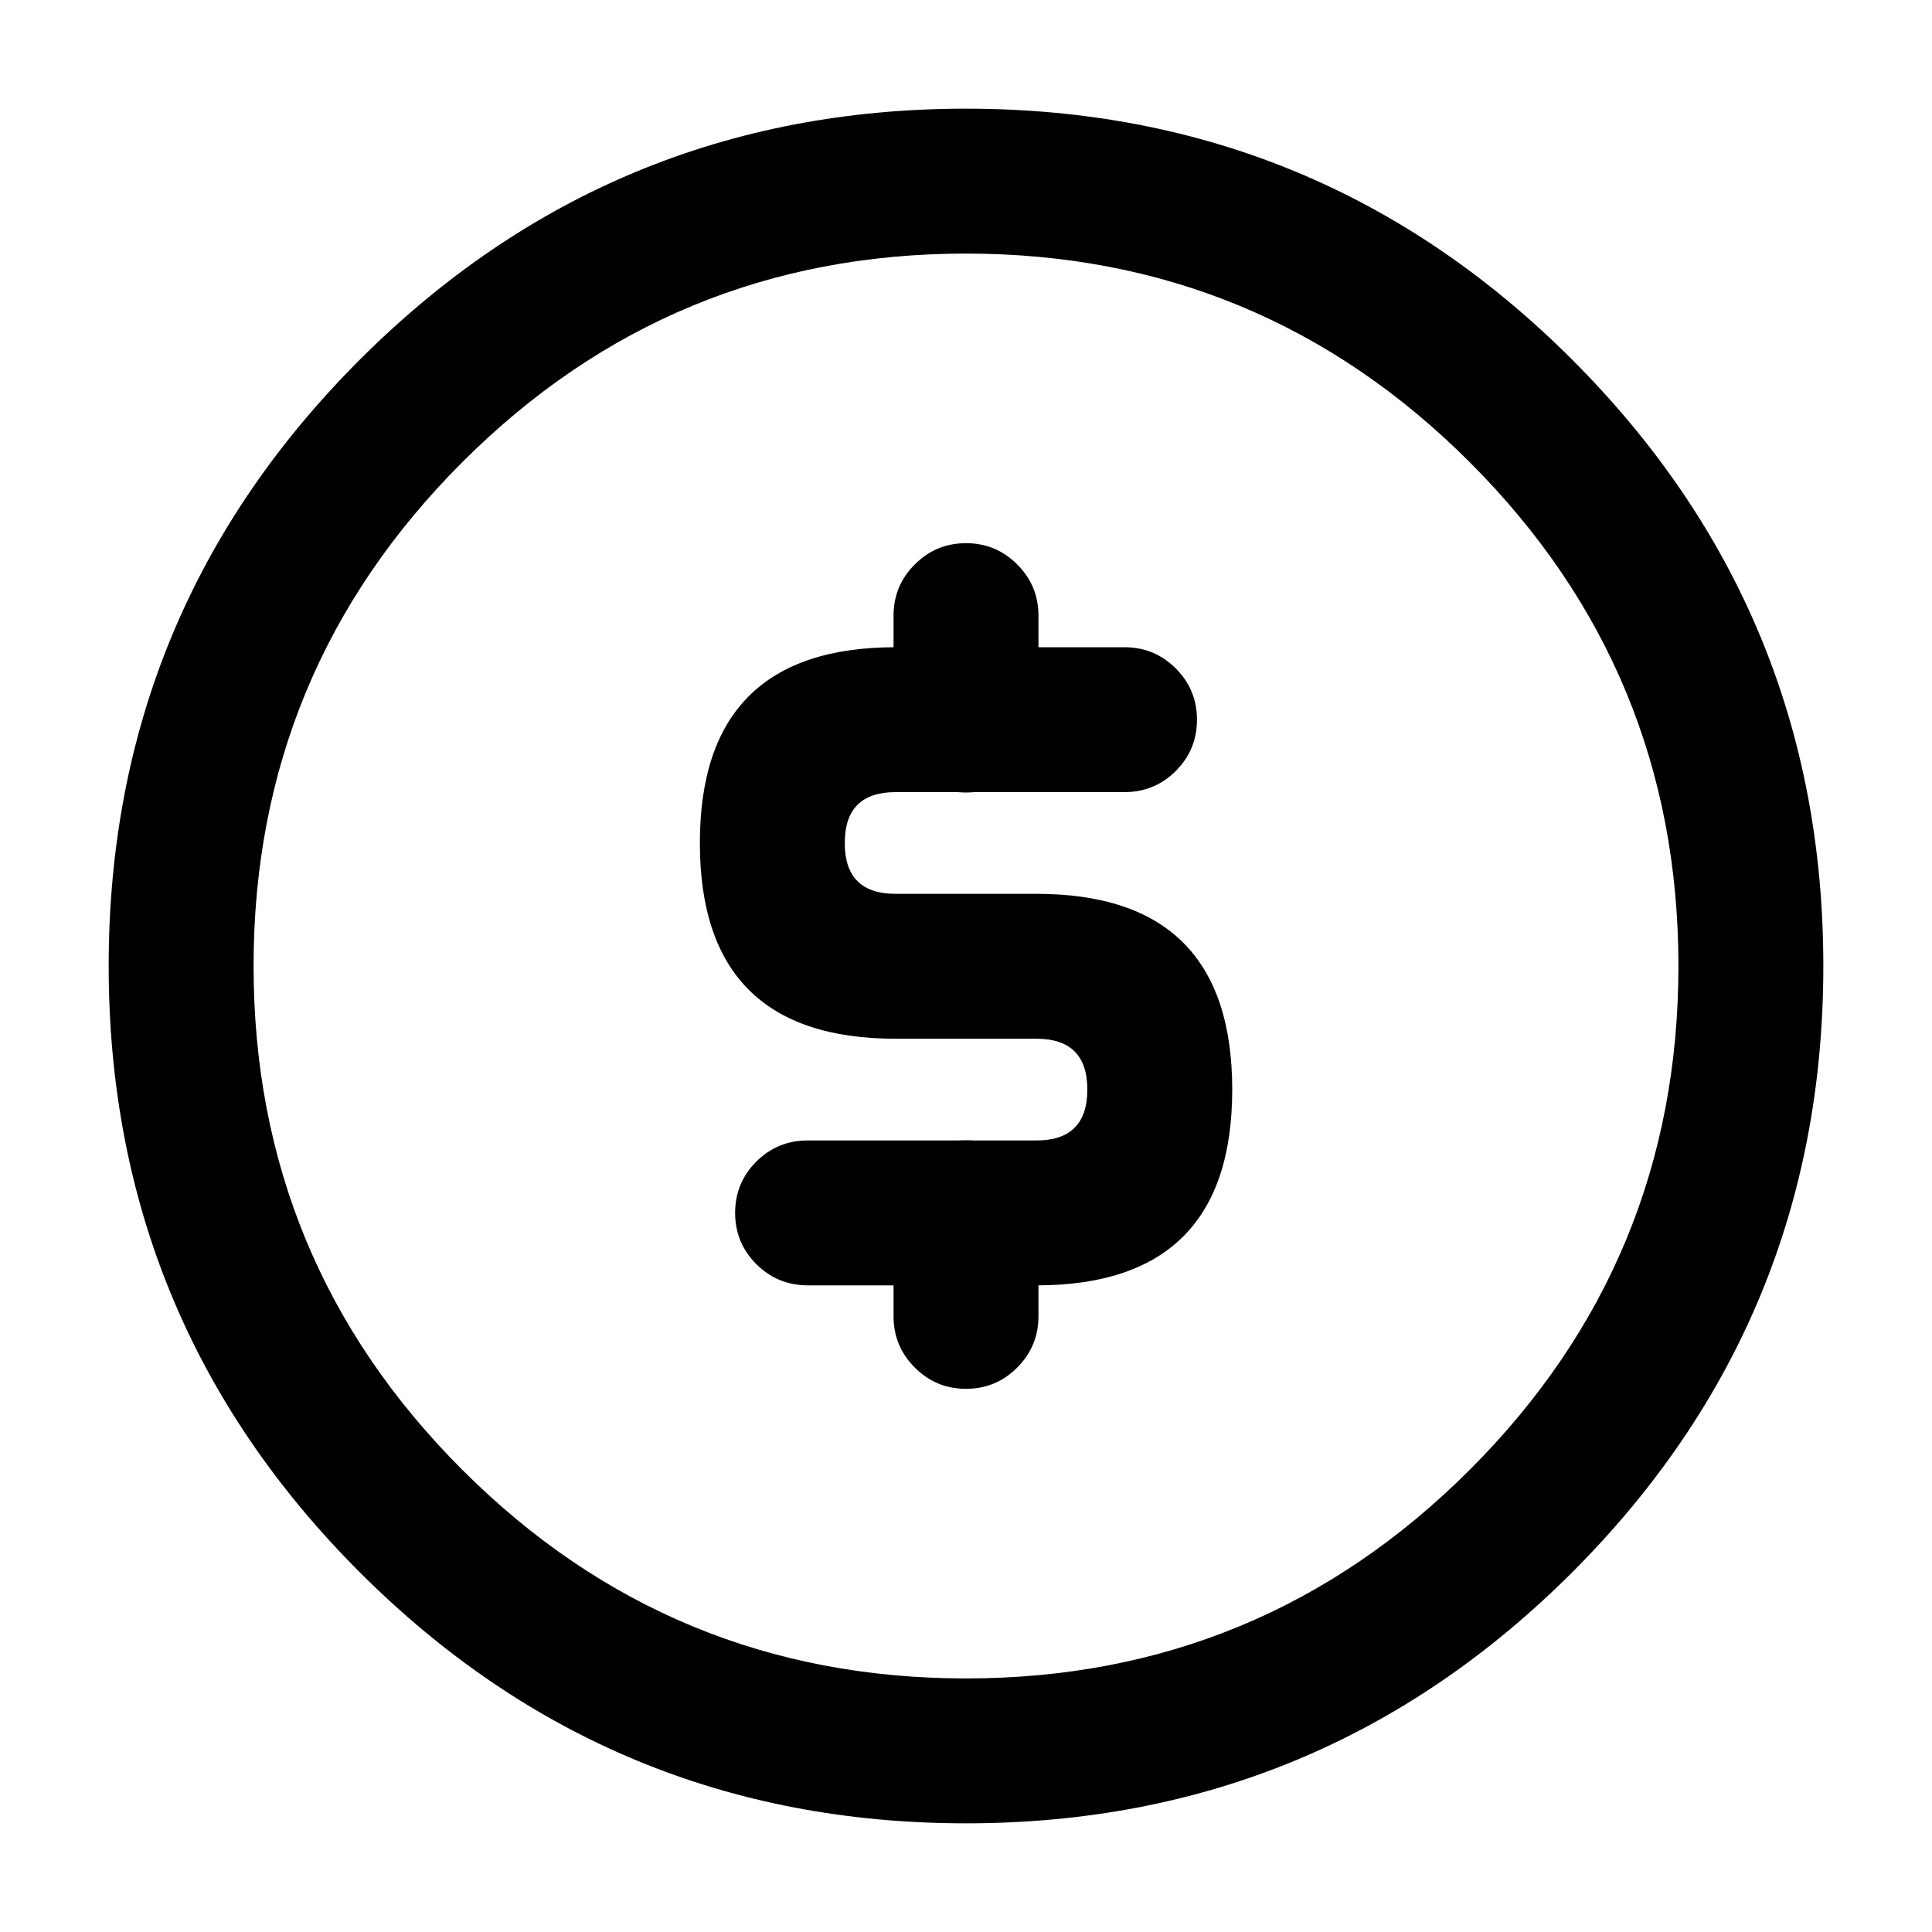
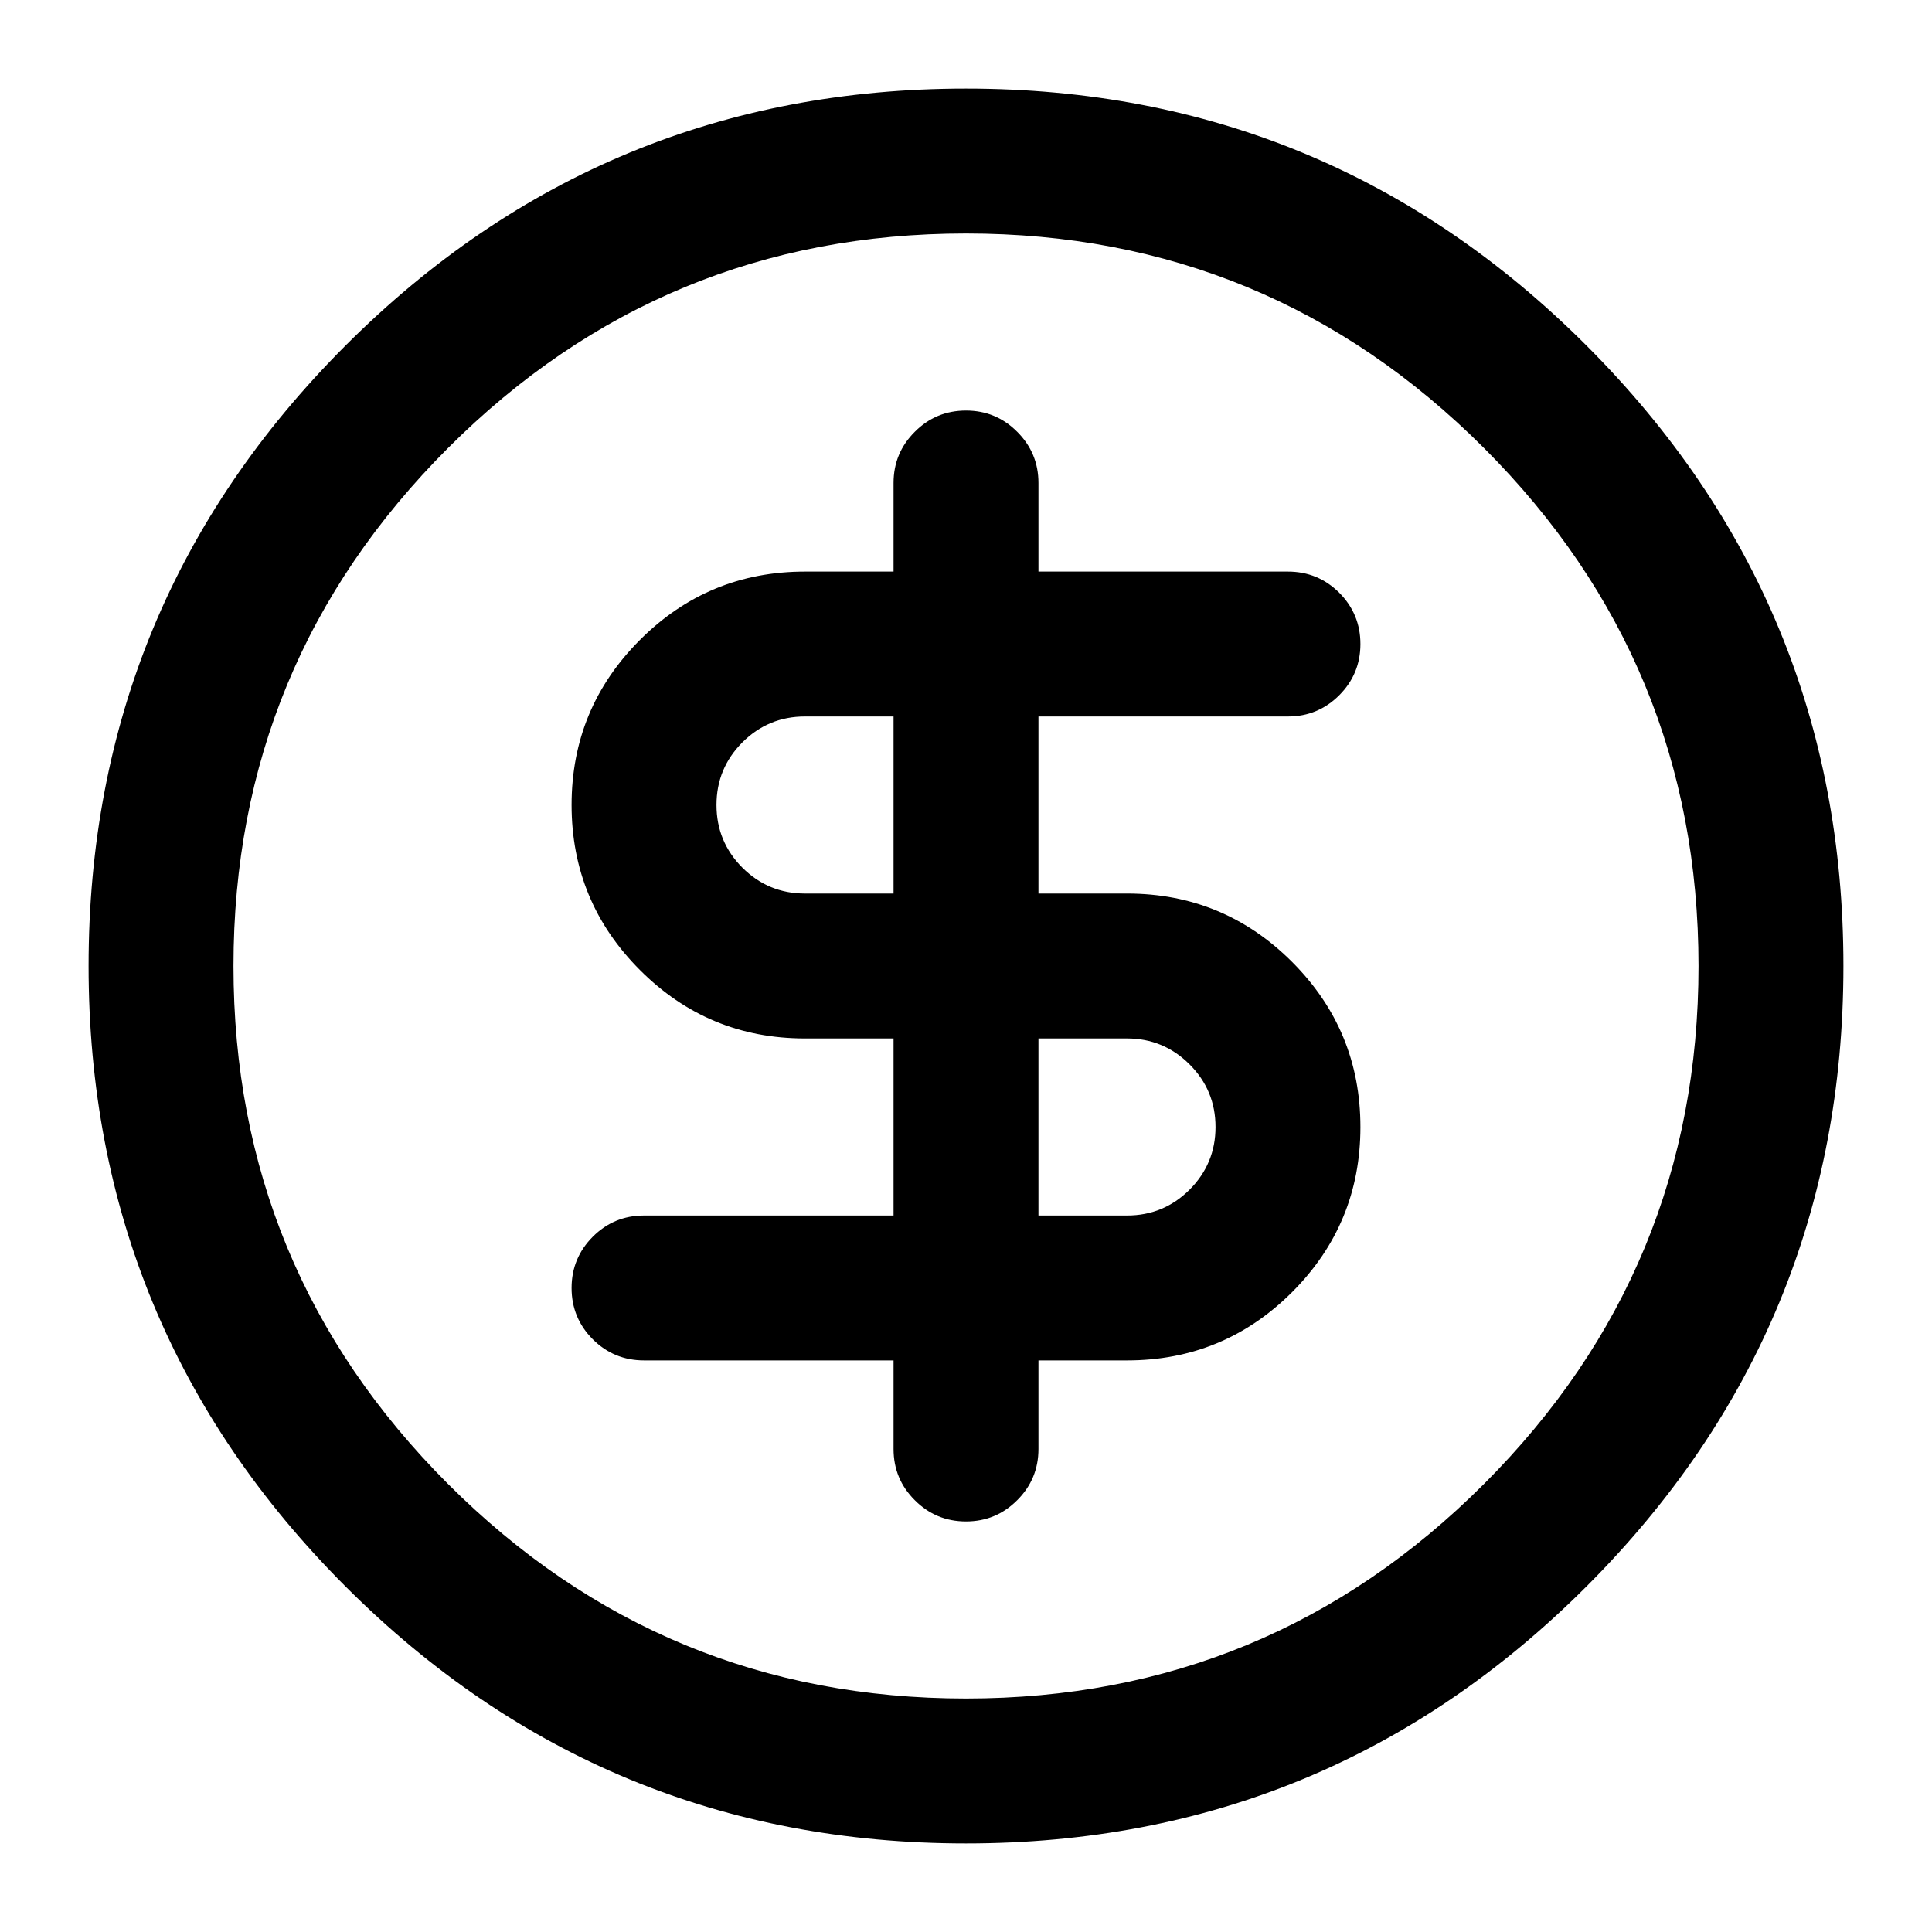
<svg xmlns="http://www.w3.org/2000/svg" viewBox="0 0 20 20">
  <defs />
-   <path fill="currentColor" d="M10.75,6.373 L10.75,7.454 Q10.75,7.765 10.53,7.985 Q10.311,8.204 10,8.204 Q9.689,8.204 9.47,7.985 Q9.25,7.765 9.25,7.454 L9.25,6.373 Q9.25,6.062 9.47,5.843 Q9.689,5.623 10,5.623 Q10.311,5.623 10.53,5.843 Q10.75,6.062 10.75,6.373 Z M10.75,12.555 L10.75,13.627 Q10.75,13.937 10.53,14.157 Q10.311,14.377 10,14.377 Q9.689,14.377 9.47,14.157 Q9.25,13.937 9.25,13.627 L9.25,12.555 Q9.25,12.244 9.47,12.025 Q9.689,11.805 10,11.805 Q10.311,11.805 10.53,12.025 Q10.75,12.244 10.75,12.555 Z" />
-   <path fill="currentColor" d="M11.641,8.2 L9.271,8.2 Q8.745,8.2 8.745,8.727 Q8.745,9.253 9.271,9.253 L10.73,9.253 Q12.756,9.253 12.756,11.279 Q12.756,13.306 10.73,13.306 L8.36,13.306 Q8.049,13.305 7.829,13.086 Q7.61,12.866 7.61,12.556 Q7.61,12.245 7.829,12.025 Q8.049,11.806 8.36,11.806 L10.73,11.806 Q11.256,11.806 11.256,11.279 Q11.256,10.753 10.73,10.753 L9.271,10.753 Q7.245,10.753 7.245,8.727 Q7.245,6.7 9.271,6.7 L11.641,6.7 Q11.952,6.7 12.172,6.92 Q12.391,7.14 12.391,7.45 Q12.391,7.761 12.172,7.981 Q11.952,8.2 11.641,8.2 Z" />
-   <path fill="currentColor" d="M18.875,10 Q18.875,13.676 16.276,16.276 Q13.676,18.875 10,18.875 Q6.324,18.875 3.724,16.276 Q1.125,13.676 1.125,10 Q1.125,6.324 3.724,3.724 Q6.324,1.125 10,1.125 Q13.676,1.125 16.276,3.724 Q18.875,6.324 18.875,10 Z M17.375,10 Q17.375,6.945 15.215,4.785 Q13.055,2.625 10,2.625 Q6.945,2.625 4.785,4.785 Q2.625,6.945 2.625,10 Q2.625,13.055 4.785,15.215 Q6.945,17.375 10,17.375 Q13.055,17.375 15.215,15.215 Q17.375,13.055 17.375,10 Z" />
+   <path fill="currentColor" d="M19.083,10 Q19.083,13.762 16.423,16.423 Q13.762,19.083 10,19.083 Q6.238,19.083 3.577,16.423 Q0.917,13.762 0.917,10 Q0.917,6.238 3.577,3.577 Q6.238,0.917 10,0.917 Q13.762,0.917 16.423,3.577 Q19.083,6.238 19.083,10 Z M17.583,10 Q17.583,6.859 15.362,4.638 Q13.141,2.417 10,2.417 Q6.859,2.417 4.638,4.638 Q2.417,6.859 2.417,10 Q2.417,13.141 4.638,15.362 Q6.859,17.583 10,17.583 Q13.141,17.583 15.362,15.362 Q17.583,13.141 17.583,10 Z M13.333,7.417 L10.75,7.417 L10.75,9.25 L11.667,9.25 Q12.668,9.25 13.376,9.958 Q14.083,10.666 14.083,11.667 Q14.083,12.668 13.376,13.376 Q12.668,14.083 11.667,14.083 L10.75,14.083 L10.75,15 Q10.75,15.311 10.53,15.53 Q10.311,15.75 10,15.75 Q9.689,15.75 9.47,15.53 Q9.25,15.311 9.25,15 L9.25,14.083 L6.667,14.083 Q6.356,14.083 6.136,13.864 Q5.917,13.644 5.917,13.333 Q5.917,13.023 6.136,12.803 Q6.356,12.583 6.667,12.583 L9.25,12.583 L9.25,10.75 L8.333,10.75 Q7.332,10.75 6.625,10.042 Q5.917,9.334 5.917,8.333 Q5.917,7.332 6.625,6.624 Q7.332,5.917 8.333,5.917 L9.25,5.917 L9.25,5 Q9.25,4.689 9.47,4.47 Q9.689,4.25 10,4.25 Q10.311,4.25 10.53,4.47 Q10.75,4.689 10.75,5 L10.75,5.917 L13.333,5.917 Q13.644,5.917 13.864,6.136 Q14.083,6.356 14.083,6.667 Q14.083,6.977 13.864,7.197 Q13.644,7.417 13.333,7.417 Z M10.75,12.583 L11.667,12.583 Q12.046,12.583 12.315,12.315 Q12.583,12.046 12.583,11.667 Q12.583,11.287 12.315,11.019 Q12.046,10.75 11.667,10.75 L10.75,10.75 L10.75,12.583 Z M9.25,9.25 L9.25,7.417 L8.333,7.417 Q7.954,7.417 7.685,7.685 Q7.417,7.954 7.417,8.333 Q7.417,8.713 7.685,8.982 Q7.954,9.25 8.333,9.25 L9.25,9.25 Z" />
</svg>
